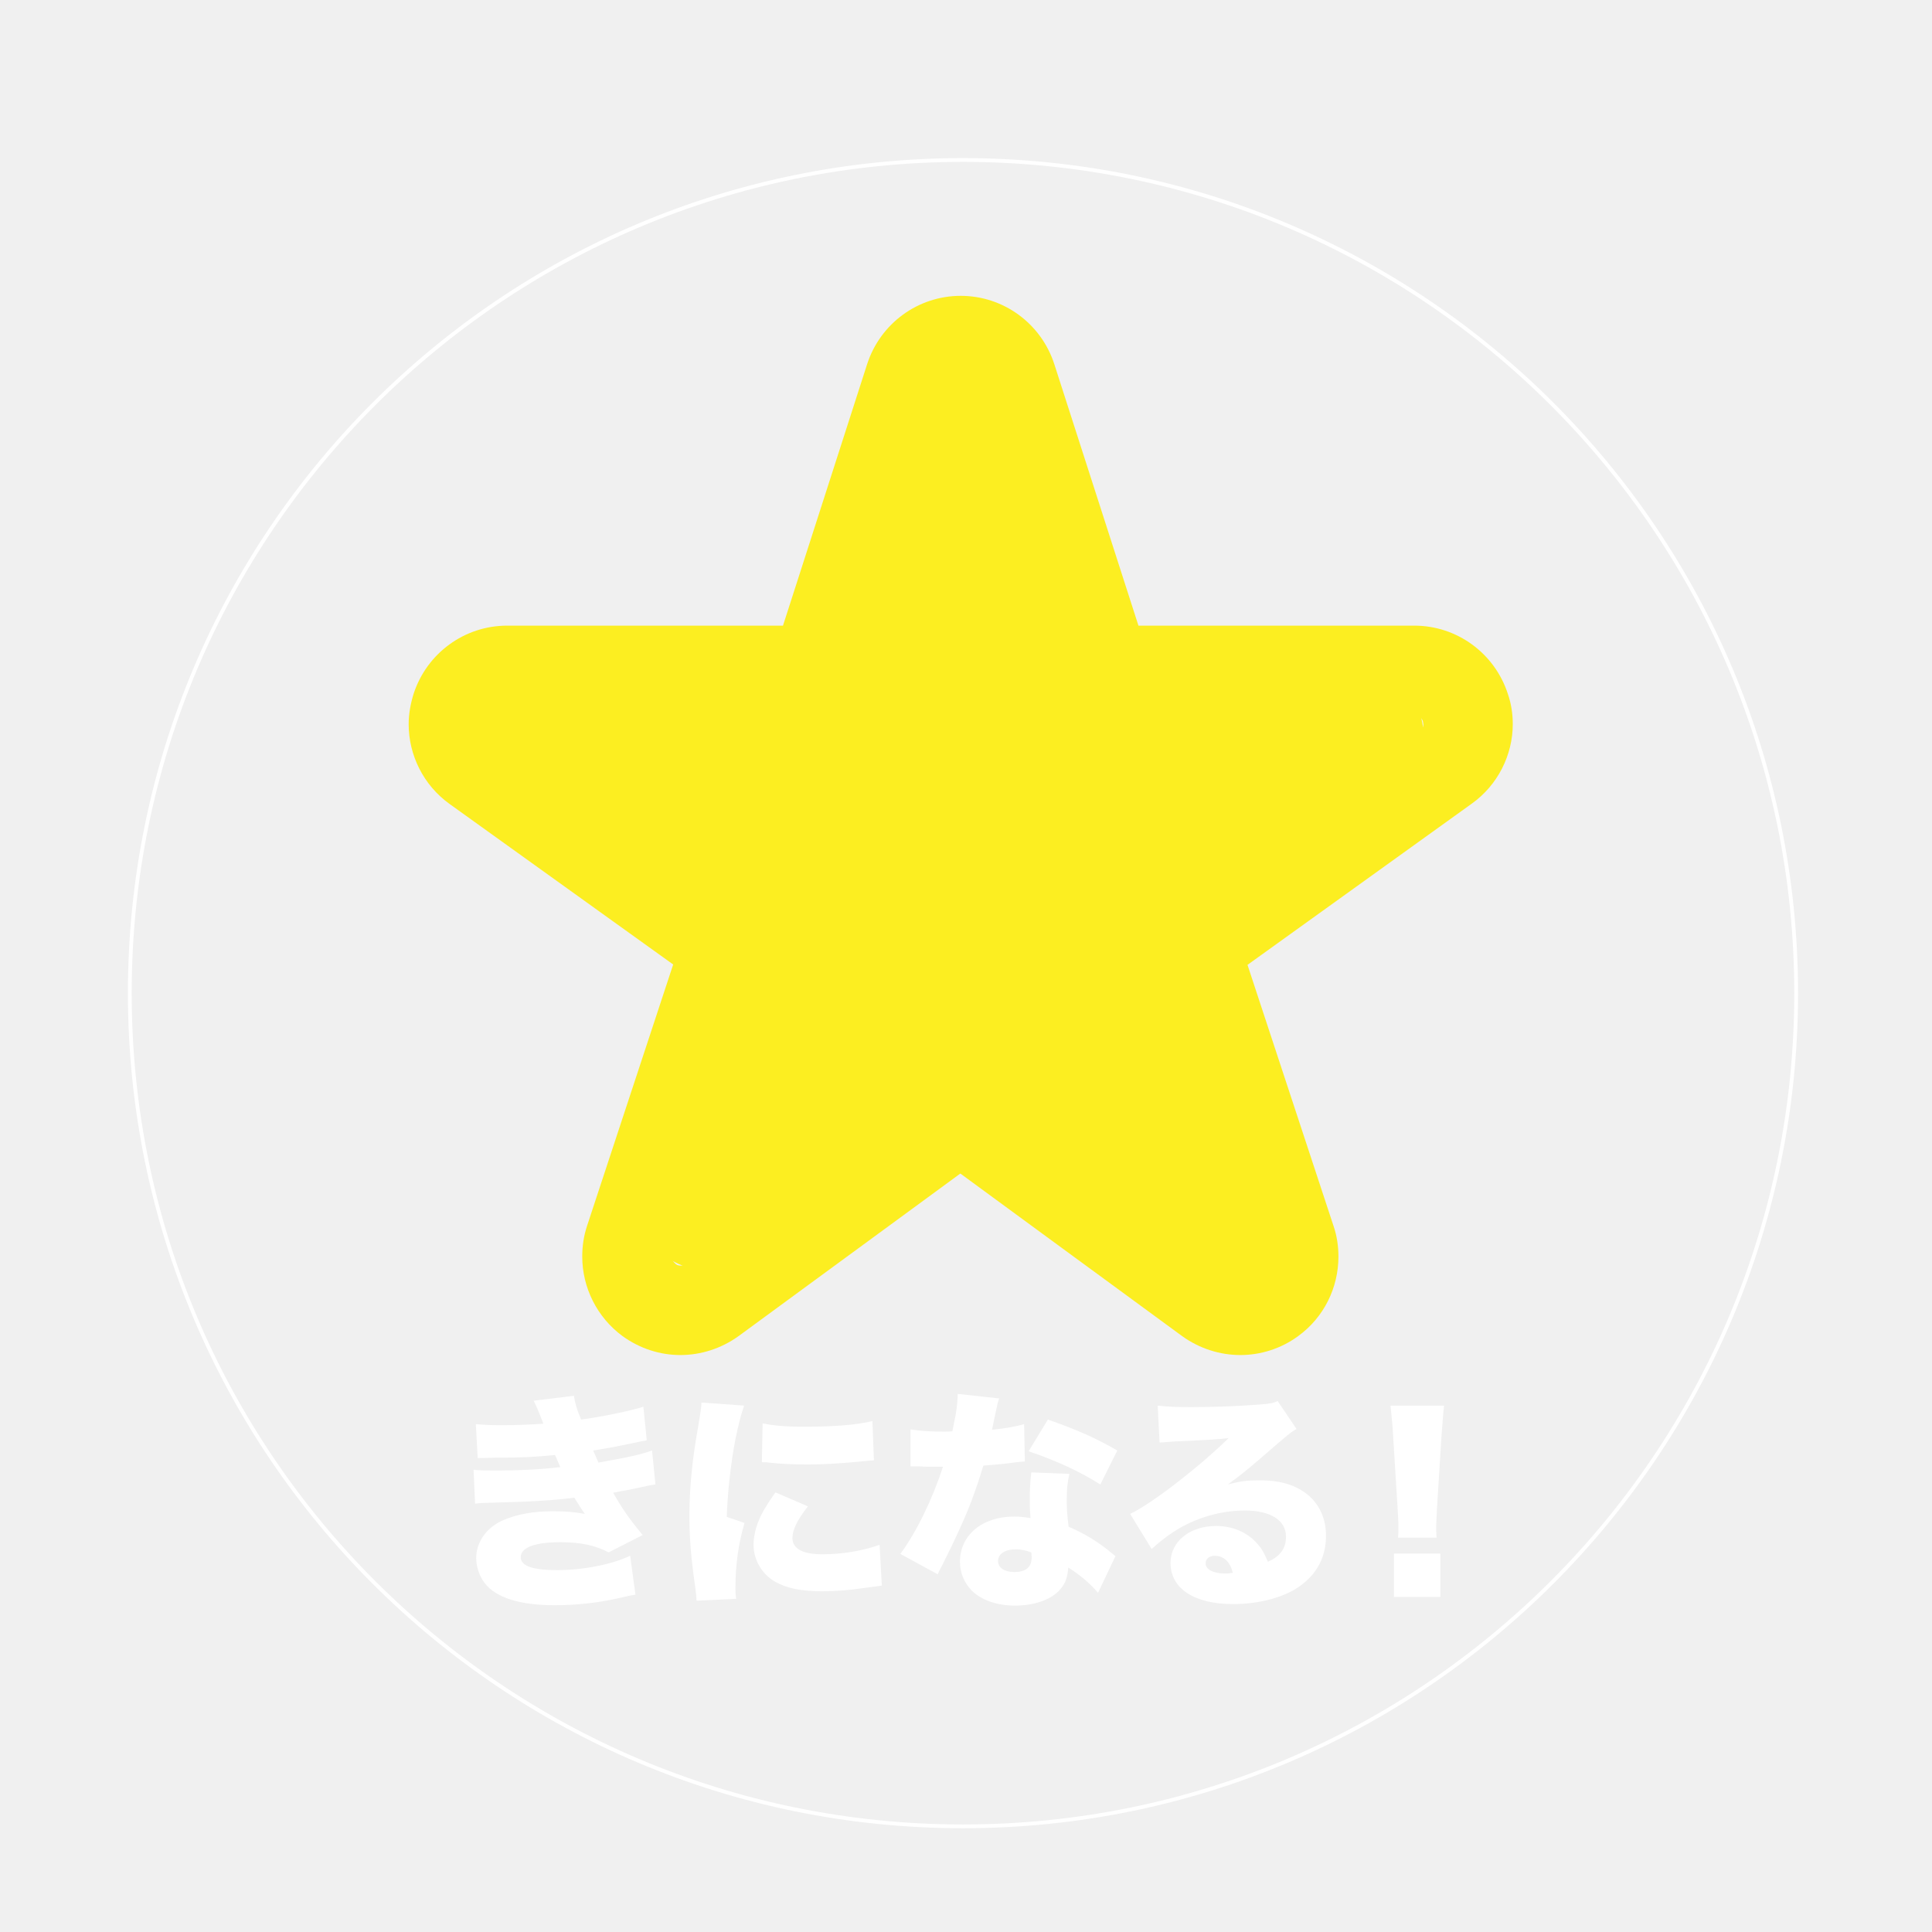
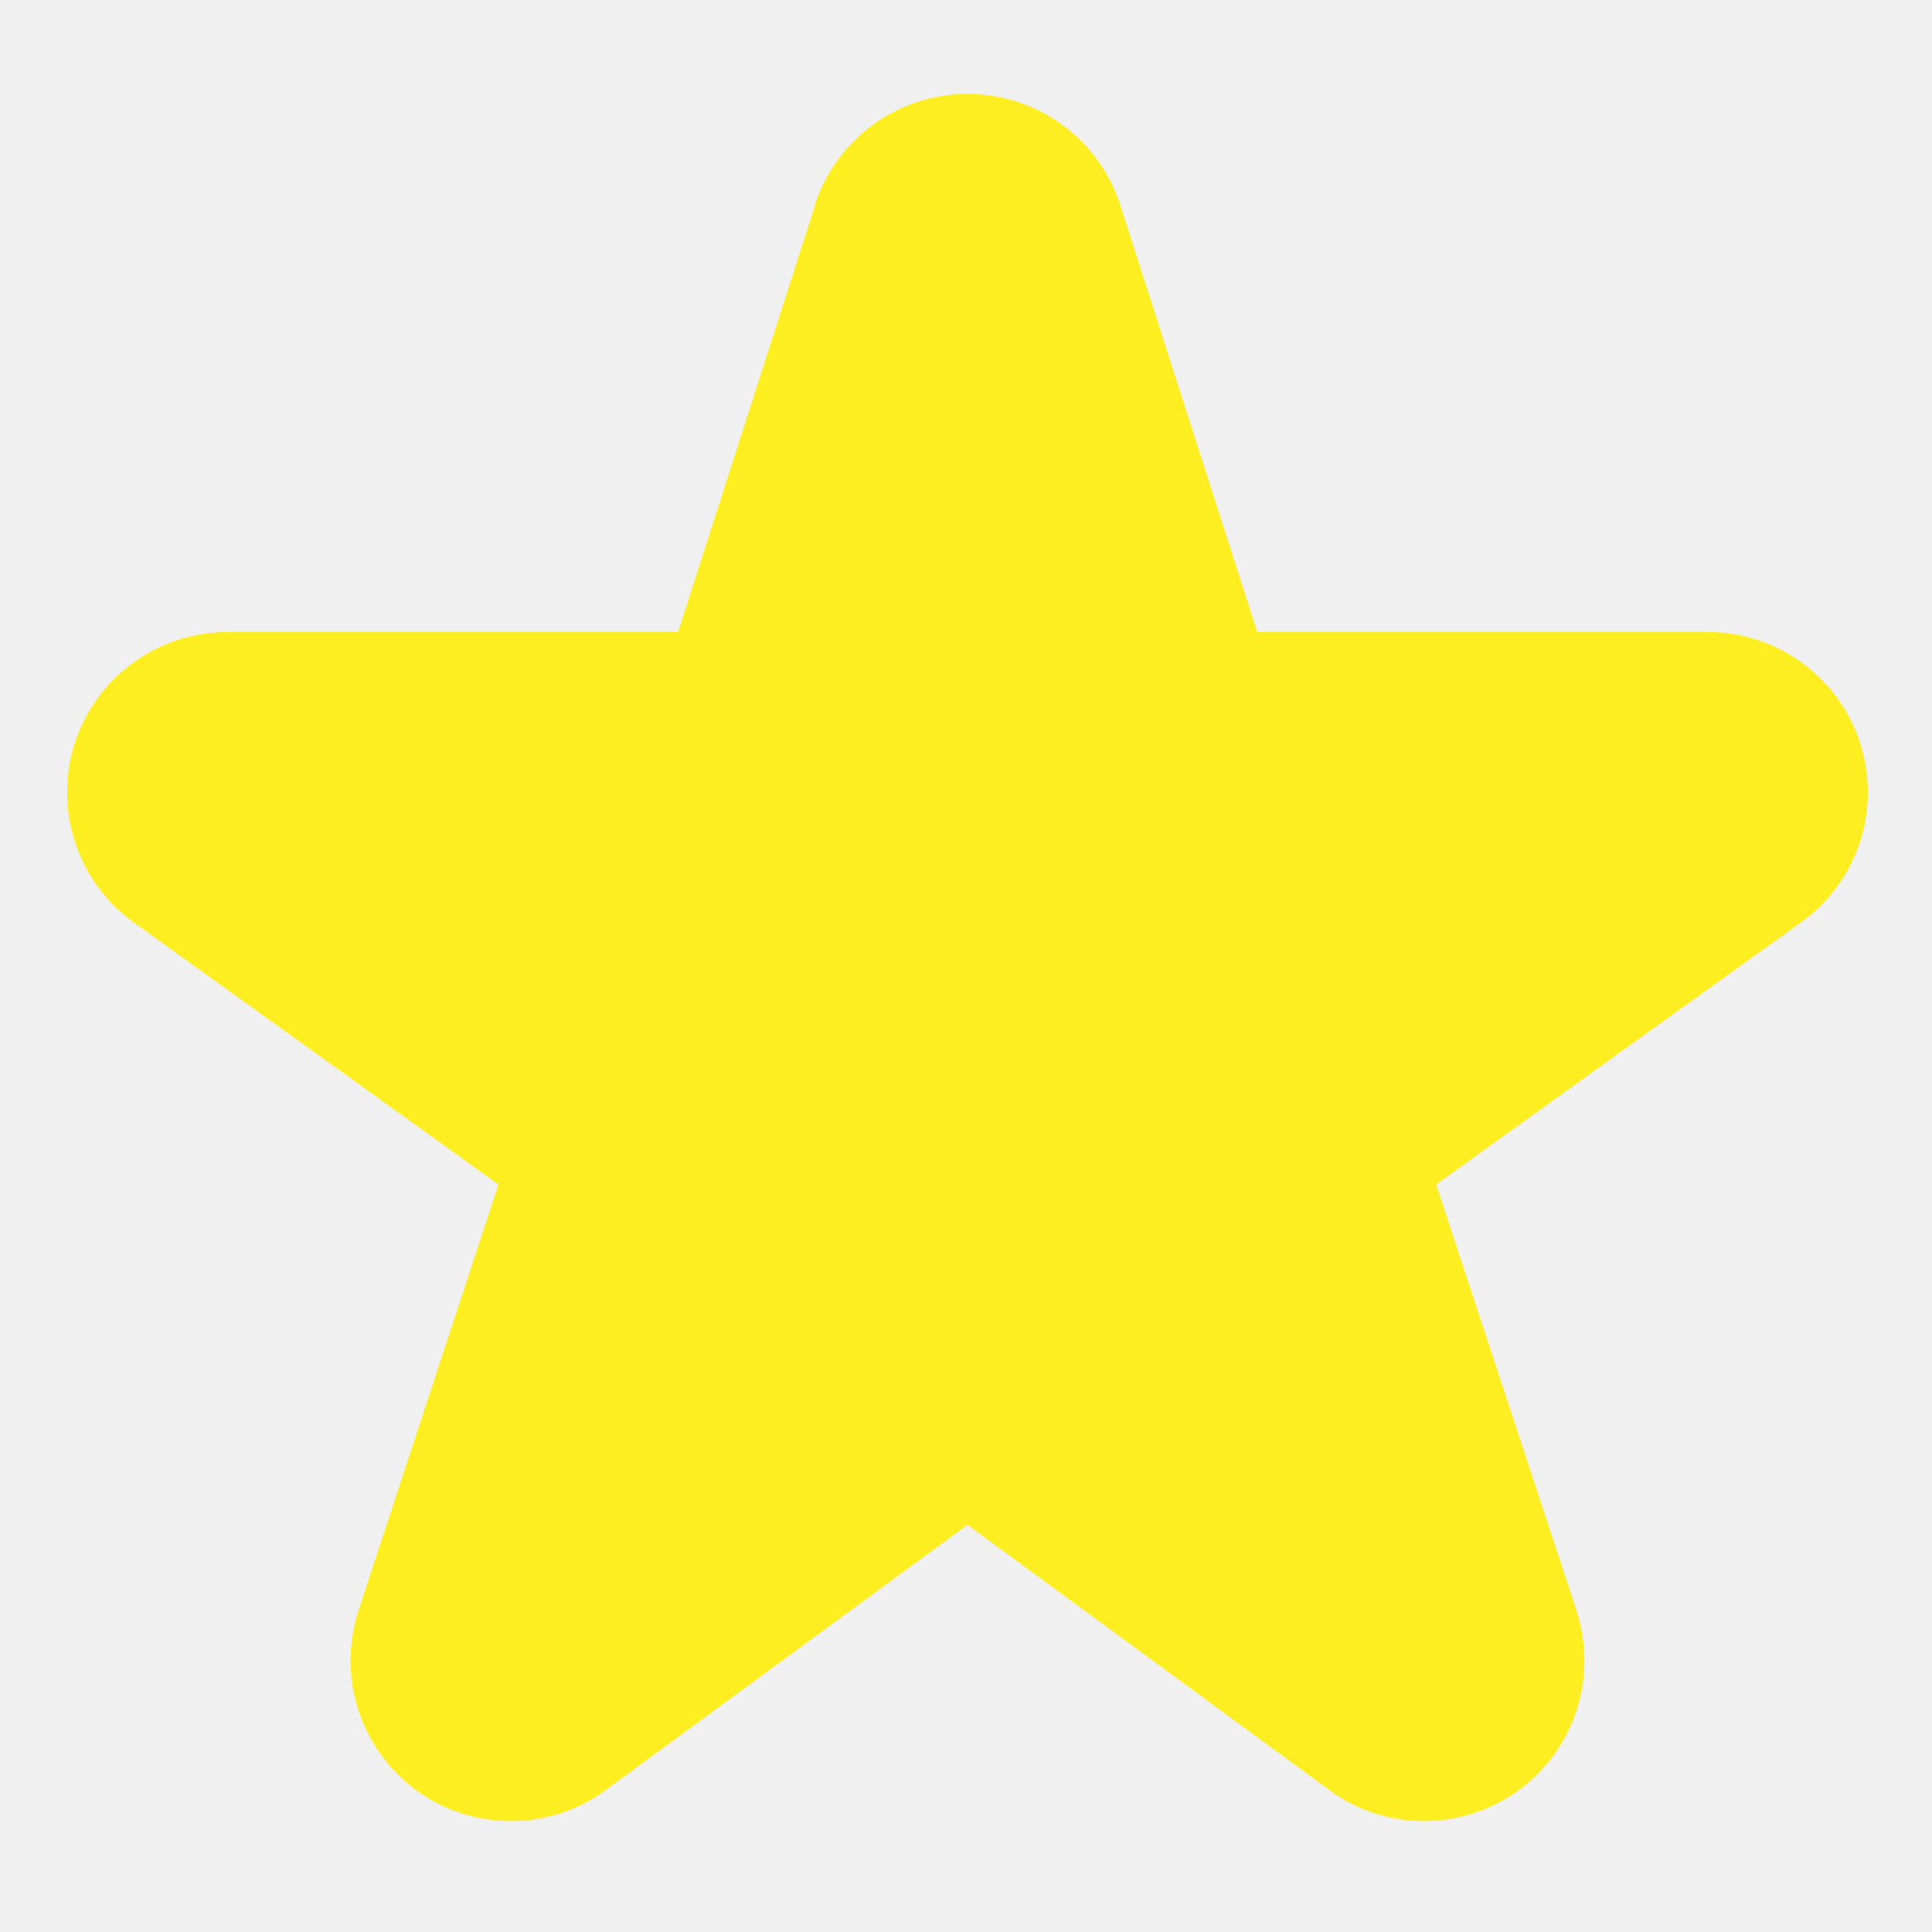
<svg xmlns="http://www.w3.org/2000/svg" version="1.1" id="_x32_" x="0px" y="0px" viewBox="0 0 512 512" style="enable-background:new 0 0 512 512;" xml:space="preserve">
  <style type="text/css">
	.st0{fill:#FCEE21;}
- 	.st1{fill:none;stroke:#FFFFFF;stroke-miterlimit:10;}
- 	.st2{fill:#FFFFFF;}
+ 	.st1{fill:#FCEE21;stroke:#FCEE21;stroke-miterlimit:10;}
</style>
-   <g>
-     <path class="st0" d="M400.9,191.9c0-2.7-0.4-5.4-1.3-8l0,0c-3.5-10.8-13.5-18.1-24.8-18.1h-73.1l-22.3-69.3   c-3.5-10.8-13.5-18.1-24.8-18.1c-11.3,0-21.3,7.3-24.8,18.1l11.3,3.6l-11.3-3.6l-22.3,69.3h-73.1c-11.3,0-21.3,7.3-24.8,18.1l0,0   c-0.8,2.6-1.3,5.3-1.3,8c0,8.2,3.9,16.2,10.9,21.2l0,0l59.2,42.5l-22.8,69.2l0,0c-0.9,2.7-1.3,5.4-1.3,8.2   c0,8.2,3.9,16.1,10.7,21.1l0,0c4.6,3.3,9.9,5,15.3,5c5.4,0,10.8-1.7,15.4-5l0,0l58.8-43.1l58.8,43.1l0,0c4.6,3.3,10,5,15.4,5   c5.4,0,10.8-1.7,15.3-5l0,0c6.9-5,10.7-12.9,10.7-21.1c0-2.7-0.4-5.5-1.3-8.1l-22.8-69.2L390,213l0,0   C396.9,208.1,400.9,200.1,400.9,191.9z M376.2,193.8L376.2,193.8l-66.3,47.6c-4.2,3-6,8.4-4.3,13.3l25.5,77.5l0.1,0.7   c0,0.8-0.4,1.5-1,2l0,0c-0.4,0.3-0.9,0.5-1.4,0.5c-0.5,0-1-0.1-1.4-0.5l0,0l-65.8-48.2c-4.1-3-9.8-3-14,0l-65.8,48.2   c-0.4,0.3-0.9,0.5-1.4,0.5c-0.5,0-1-0.1-1.4-0.5c-0.6-0.5-1-1.2-1-1.9l0.1-0.7l0,0l25.5-77.5c1.6-4.9-0.1-10.3-4.3-13.3L133,193.8   l0,0c-0.6-0.4-1-1.2-1-1.9l0.1-0.7c0.3-1,1.3-1.7,2.3-1.7h81.7c5.1,0,9.7-3.3,11.3-8.2l24.9-77.5c0.3-1,1.3-1.7,2.3-1.7   c1,0,2,0.7,2.3,1.7l24.9,77.5c1.6,4.9,6.1,8.2,11.3,8.2h81.7c1,0,2,0.7,2.3,1.7l0.1,0.7C377.2,192.7,376.9,193.4,376.2,193.8z" />
-   </g>
-   <circle class="st1" cx="255.2" cy="263.2" r="220.8" />
-   <g>
-     <path class="st2" d="M126.1,377.4c2.1,0.2,4.1,0.3,7,0.3c3.5,0,8.2-0.2,10.9-0.4c-1.3-3.4-2-5-2.6-6.1l10.7-1.3   c0.3,2,0.7,3.4,1.9,6.3c5.9-0.8,13-2.3,16.5-3.4l0.9,8.9c-1.2,0.2-1.2,0.2-4.5,0.9c-3.5,0.7-3.6,0.8-9.7,1.8   c0.5,1.2,1.2,2.7,1.4,3.2c8.5-1.5,11.4-2.2,14.2-3.2l0.9,9c-1.4,0.2-1.4,0.2-7.5,1.5c-0.1,0-2.9,0.5-3.7,0.7   c2.5,4.4,4.2,6.8,7.8,11.2l-9,4.6c-3.6-1.9-7.5-2.7-12.8-2.7c-6.8,0-10.5,1.4-10.5,4c0,2.3,3.2,3.4,9.6,3.4c7,0,14.5-1.5,19.4-3.8   l1.4,10.3c-1.3,0.2-1.3,0.2-4.3,0.9c-5.8,1.3-11.4,1.9-17.1,1.9c-9.3,0-15.5-2-18.5-5.8c-1.4-1.8-2.3-4.3-2.3-6.7   c0-4.3,2.8-8.2,7.3-10.1c3.6-1.5,7.7-2.3,13.1-2.3c3.2,0,5.7,0.2,8.4,0.7c-0.7-0.9-1.6-2.4-2.8-4.3c-5.2,0.7-12.2,1.1-21,1.3   c-3.7,0.1-3.8,0.1-5.3,0.3l-0.4-9c1.8,0.2,2.9,0.2,6.3,0.2c5.9,0,11.7-0.3,16.7-0.9c-0.2-0.5-0.7-1.6-1.4-3.2   c-5.4,0.5-8.2,0.7-15.9,0.7c-2.7,0.1-3.2,0.1-4.6,0.1L126.1,377.4z" />
-     <path class="st2" d="M197.2,372.5c-2.4,7-4.2,18.4-4.6,29.5l4.7,1.6c-1.6,5.5-2.4,11-2.4,17.1c0,1.2,0,1.7,0.2,3l-10.5,0.5   c-0.1-1.2-0.1-1.6-0.3-3.2c-1.2-8.2-1.6-13.5-1.6-19.3c0-7,0.7-14.7,2.3-23.5c0.7-4.3,0.8-4.7,0.9-6.5L197.2,372.5z M214.1,399.2   c-2.8,3.6-4.1,6.2-4.1,8.4c0,2.8,2.7,4.3,7.9,4.3c5.4,0,10.6-0.9,15.2-2.5l0.6,10.8c-1.6,0.2-1.6,0.2-5.2,0.7   c-3.3,0.5-7.1,0.8-10.6,0.8c-5.7,0-9.5-0.8-12.6-2.6c-3.4-2-5.6-5.7-5.6-9.7c0-3,1-6.3,2.9-9.5c0.9-1.4,1.2-2,2.9-4.4L214.1,399.2z    M202.1,377.2c2.9,0.6,6.1,0.9,10.9,0.9c8.1,0,14.1-0.5,18.2-1.5l0.4,10.4c-0.5,0-1.2,0.1-4.5,0.4c-4.2,0.4-8.7,0.7-12.9,0.7   c-3.7,0-6.8-0.1-10.5-0.5c-0.5-0.1-0.9-0.1-1.8-0.1L202.1,377.2z" />
-     <path class="st2" d="M264.8,370.6c-0.4,1.1-0.4,1.1-1.2,4.9c-0.3,1.5-0.4,2-0.7,3.4c3.9-0.4,6.5-0.9,8.5-1.5l0.2,9.9   c-1.5,0.1-1.5,0.1-4.5,0.5c-1.6,0.2-5,0.5-6.5,0.6c-2.2,7.2-3.8,11.4-6.7,17.7c-1.3,2.8-1.8,3.9-4.2,8.7c-0.8,1.5-0.8,1.5-1.2,2.4   l-9.9-5.4c4.3-5.8,8.5-14.5,11.3-23.1c-1.2,0-1.2,0-3.4,0c-1.4,0-1.4,0-2.8-0.1c-0.2,0-0.5,0-2.4,0v-9.8c2.3,0.4,5.1,0.6,8.9,0.6   c0.7,0,1,0,2.2-0.1c0.1-0.5,0.1-0.5,0.5-2.6c0.5-2.1,0.9-5.1,0.9-7.3L264.8,370.6z M291,422.1c-2.3-2.6-4.6-4.6-7.9-6.7   c-0.2,2.9-0.9,4.6-2.6,6.3c-2.4,2.4-6.7,3.8-11.5,3.8c-4.9,0-9-1.5-11.5-4c-2-2.1-3.1-4.7-3.1-7.6c0-7.1,5.9-12,14.4-12   c1.3,0,2.3,0.1,4.3,0.4c-0.2-2.3-0.2-3.5-0.2-4.9c0-2.5,0.1-4.5,0.4-7.2l10.1,0.4c-0.5,2.1-0.7,4-0.7,6.9c0,2.2,0.1,4,0.5,7.1   c3.7,1.6,6.6,3.3,9.4,5.4c0.2,0.1,1.2,0.9,3,2.4L291,422.1z M269.2,410.6c-2.9,0-4.7,1.2-4.7,3.1c0,1.8,1.7,2.9,4.3,2.9   c3.1,0,4.6-1.3,4.6-3.9c0-0.4-0.1-1.3-0.1-1.3C271.7,410.8,270.6,410.6,269.2,410.6z M291.6,393.4c-5.7-3.6-11.7-6.3-19-8.8   l5.1-8.4c7.7,2.7,12.7,4.9,18.4,8.2L291.6,393.4z" />
-     <path class="st2" d="M306.8,372.5c2.6,0.3,4.8,0.4,8.8,0.4c5.4,0,12.2-0.2,18.4-0.7c2.7-0.2,3.5-0.4,4.6-0.9l5,7.4   c-1.6,0.9-1.6,0.9-9.8,8c-3.2,2.7-4.3,3.7-8.4,6.7c3.4-0.9,5.2-1.1,8.4-1.1c5.7,0,9.8,1.3,13.1,4.1c2.9,2.6,4.5,6.2,4.5,10.6   c0,6.2-2.9,11-8.4,14.3c-4.2,2.4-10.1,3.8-16.2,3.8c-10.3,0-16.6-4.1-16.6-10.9c0-5.7,5.1-9.8,12.1-9.8c4.4,0,8.3,1.7,10.9,4.7   c1.2,1.3,1.9,2.6,2.8,4.8c3.3-1.5,4.8-3.5,4.8-6.7c0-4.3-4.1-6.9-10.9-6.9c-6.5,0-13.3,2-18.8,5.6c-1.9,1.2-3.8,2.7-5.9,4.6   l-5.7-9.3c5.6-2.6,18.5-12.6,26.1-20.1c-3.2,0.4-5.7,0.5-14.3,0.9c-1.6,0.1-2.8,0.2-4,0.3L306.8,372.5z M321.9,412.3   c-1.4,0-2.4,0.8-2.4,2c0,1.6,2,2.7,5.2,2.7c0.7,0,0.9,0,2-0.2C326,413.9,324.3,412.3,321.9,412.3z" />
-     <path class="st2" d="M370.5,407.5c0.1-1.2,0.1-1.8,0.1-2.7c0-1.2,0-1.2-0.2-4.8l-1.2-19.3c-0.1-2.5-0.4-5.2-0.7-8.2h14.2   c-0.2,1.4-0.5,5.7-0.7,8.2l-1.2,19.3c-0.1,2.6-0.2,3.8-0.2,4.7c0,0.6,0,1.3,0.1,2.8H370.5z M369.4,423.2v-11.5h12.3v11.5H369.4z" />
-   </g>
-   <ellipse class="st0" cx="255" cy="193.5" rx="40" ry="96.5" />
-   <ellipse transform="matrix(0.9093 -0.4162 0.4162 0.9093 -68.6124 140.4814)" class="st0" cx="287.9" cy="227.6" rx="96.5" ry="40" />
-   <ellipse transform="matrix(0.9093 -0.4162 0.4162 0.9093 -79.6204 141.776)" class="st0" cx="285.3" cy="253.5" rx="40" ry="96.5" />
-   <ellipse transform="matrix(0.311 -0.9504 0.9504 0.311 -56.8853 358.9858)" class="st0" cx="219.2" cy="218.7" rx="40" ry="96.5" />
-   <ellipse transform="matrix(0.7071 -0.7071 0.7071 0.7071 -114.9462 248.8234)" class="st0" cx="242.9" cy="263.2" rx="96.5" ry="40" />
+   <path class="st0" d="M495,210c0-4.3-0.7-8.7-2-13l0,0c-5.7-17.6-22-29.5-40.4-29.5H333.2L296.9,54.4c-5.6-17.6-22-29.5-40.5-29.5  c-18.5,0-34.8,11.9-40.5,29.5l18.4,5.9L216,54.4l-36.3,113.1H60.3c-18.5,0-34.8,11.9-40.5,29.5l0,0c-1.4,4.3-2,8.7-2,13  c0,13.4,6.4,26.4,17.7,34.5l0,0l96.6,69.4L95,426.8l0,0c-1.4,4.4-2.1,8.9-2.1,13.3c0,13.3,6.3,26.2,17.5,34.4l0,0  c7.4,5.4,16.2,8.1,25,8.1c8.8,0,17.7-2.7,25.1-8.2l0,0l95.9-70.3l95.9,70.3l0,0c7.4,5.5,16.3,8.2,25.1,8.2c8.7,0,17.5-2.7,25-8.1  l0,0c11.2-8.2,17.5-21,17.5-34.4c0-4.4-0.7-8.9-2.1-13.3l-37.2-112.9l96.6-69.4l0,0C488.6,236.4,495,223.4,495,210z" />
+   <path class="st1" d="M454.8,213.2L454.8,213.2l-108.2,77.6c-6.9,4.9-9.7,13.7-7.1,21.7l41.6,126.4l0.2,1.2c0,1.2-0.6,2.4-1.6,3.2  l0,0c-0.7,0.5-1.5,0.7-2.3,0.7c-0.8,0-1.6-0.2-2.3-0.8l0,0l-107.3-78.7c-6.8-5-16-5-22.8,0l-107.3,78.7c-0.7,0.5-1.5,0.8-2.3,0.8  c-0.8,0-1.6-0.2-2.3-0.8c-1-0.8-1.6-1.9-1.6-3.2l0.2-1.2l0,0l41.6-126.4c2.6-8-0.2-16.8-7.1-21.7L58.1,213.2l0,0  c-1-0.7-1.6-1.9-1.6-3.2l0.2-1.2c0.5-1.6,2-2.7,3.7-2.7h133.4c8.4,0,15.8-5.4,18.4-13.4l40.6-126.5c0.5-1.6,2-2.7,3.7-2.7  c1.7,0,3.2,1.1,3.7,2.7l40.6,126.5c2.6,8,10,13.4,18.4,13.4h133.4c1.7,0,3.2,1.1,3.7,2.7l0.2,1.2  C456.4,211.2,455.8,212.4,454.8,213.2z" />
</svg>
